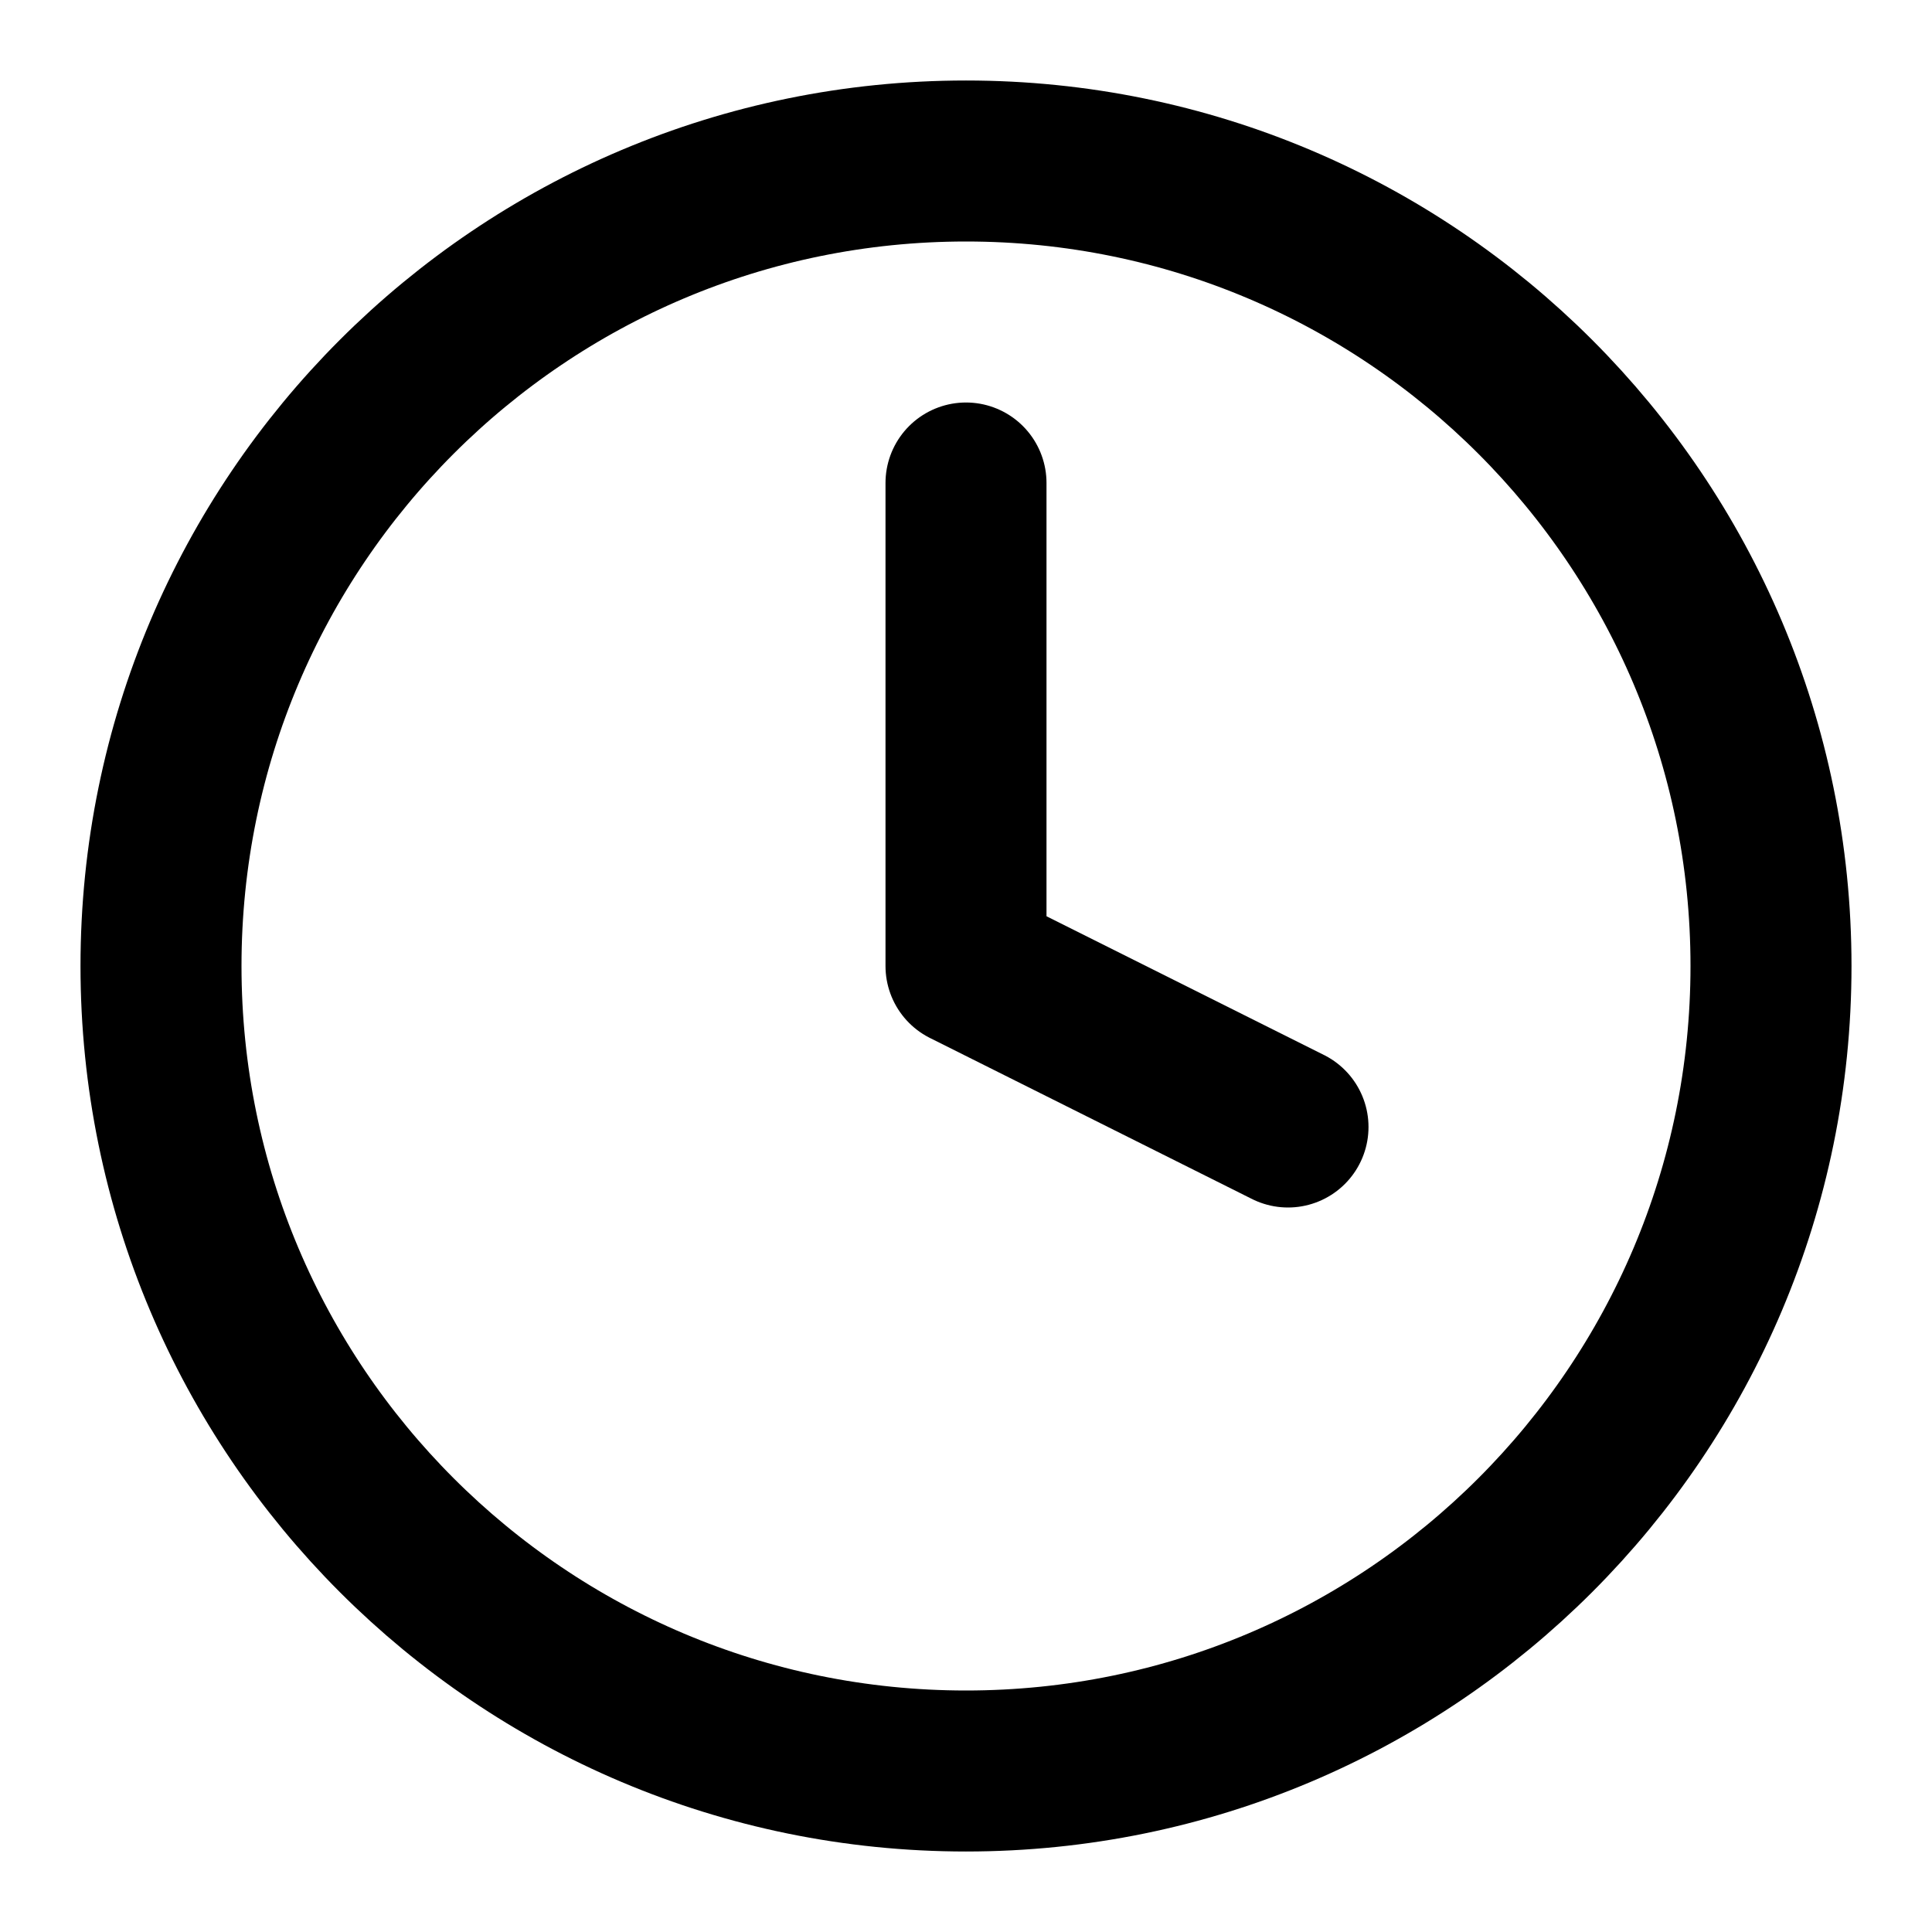
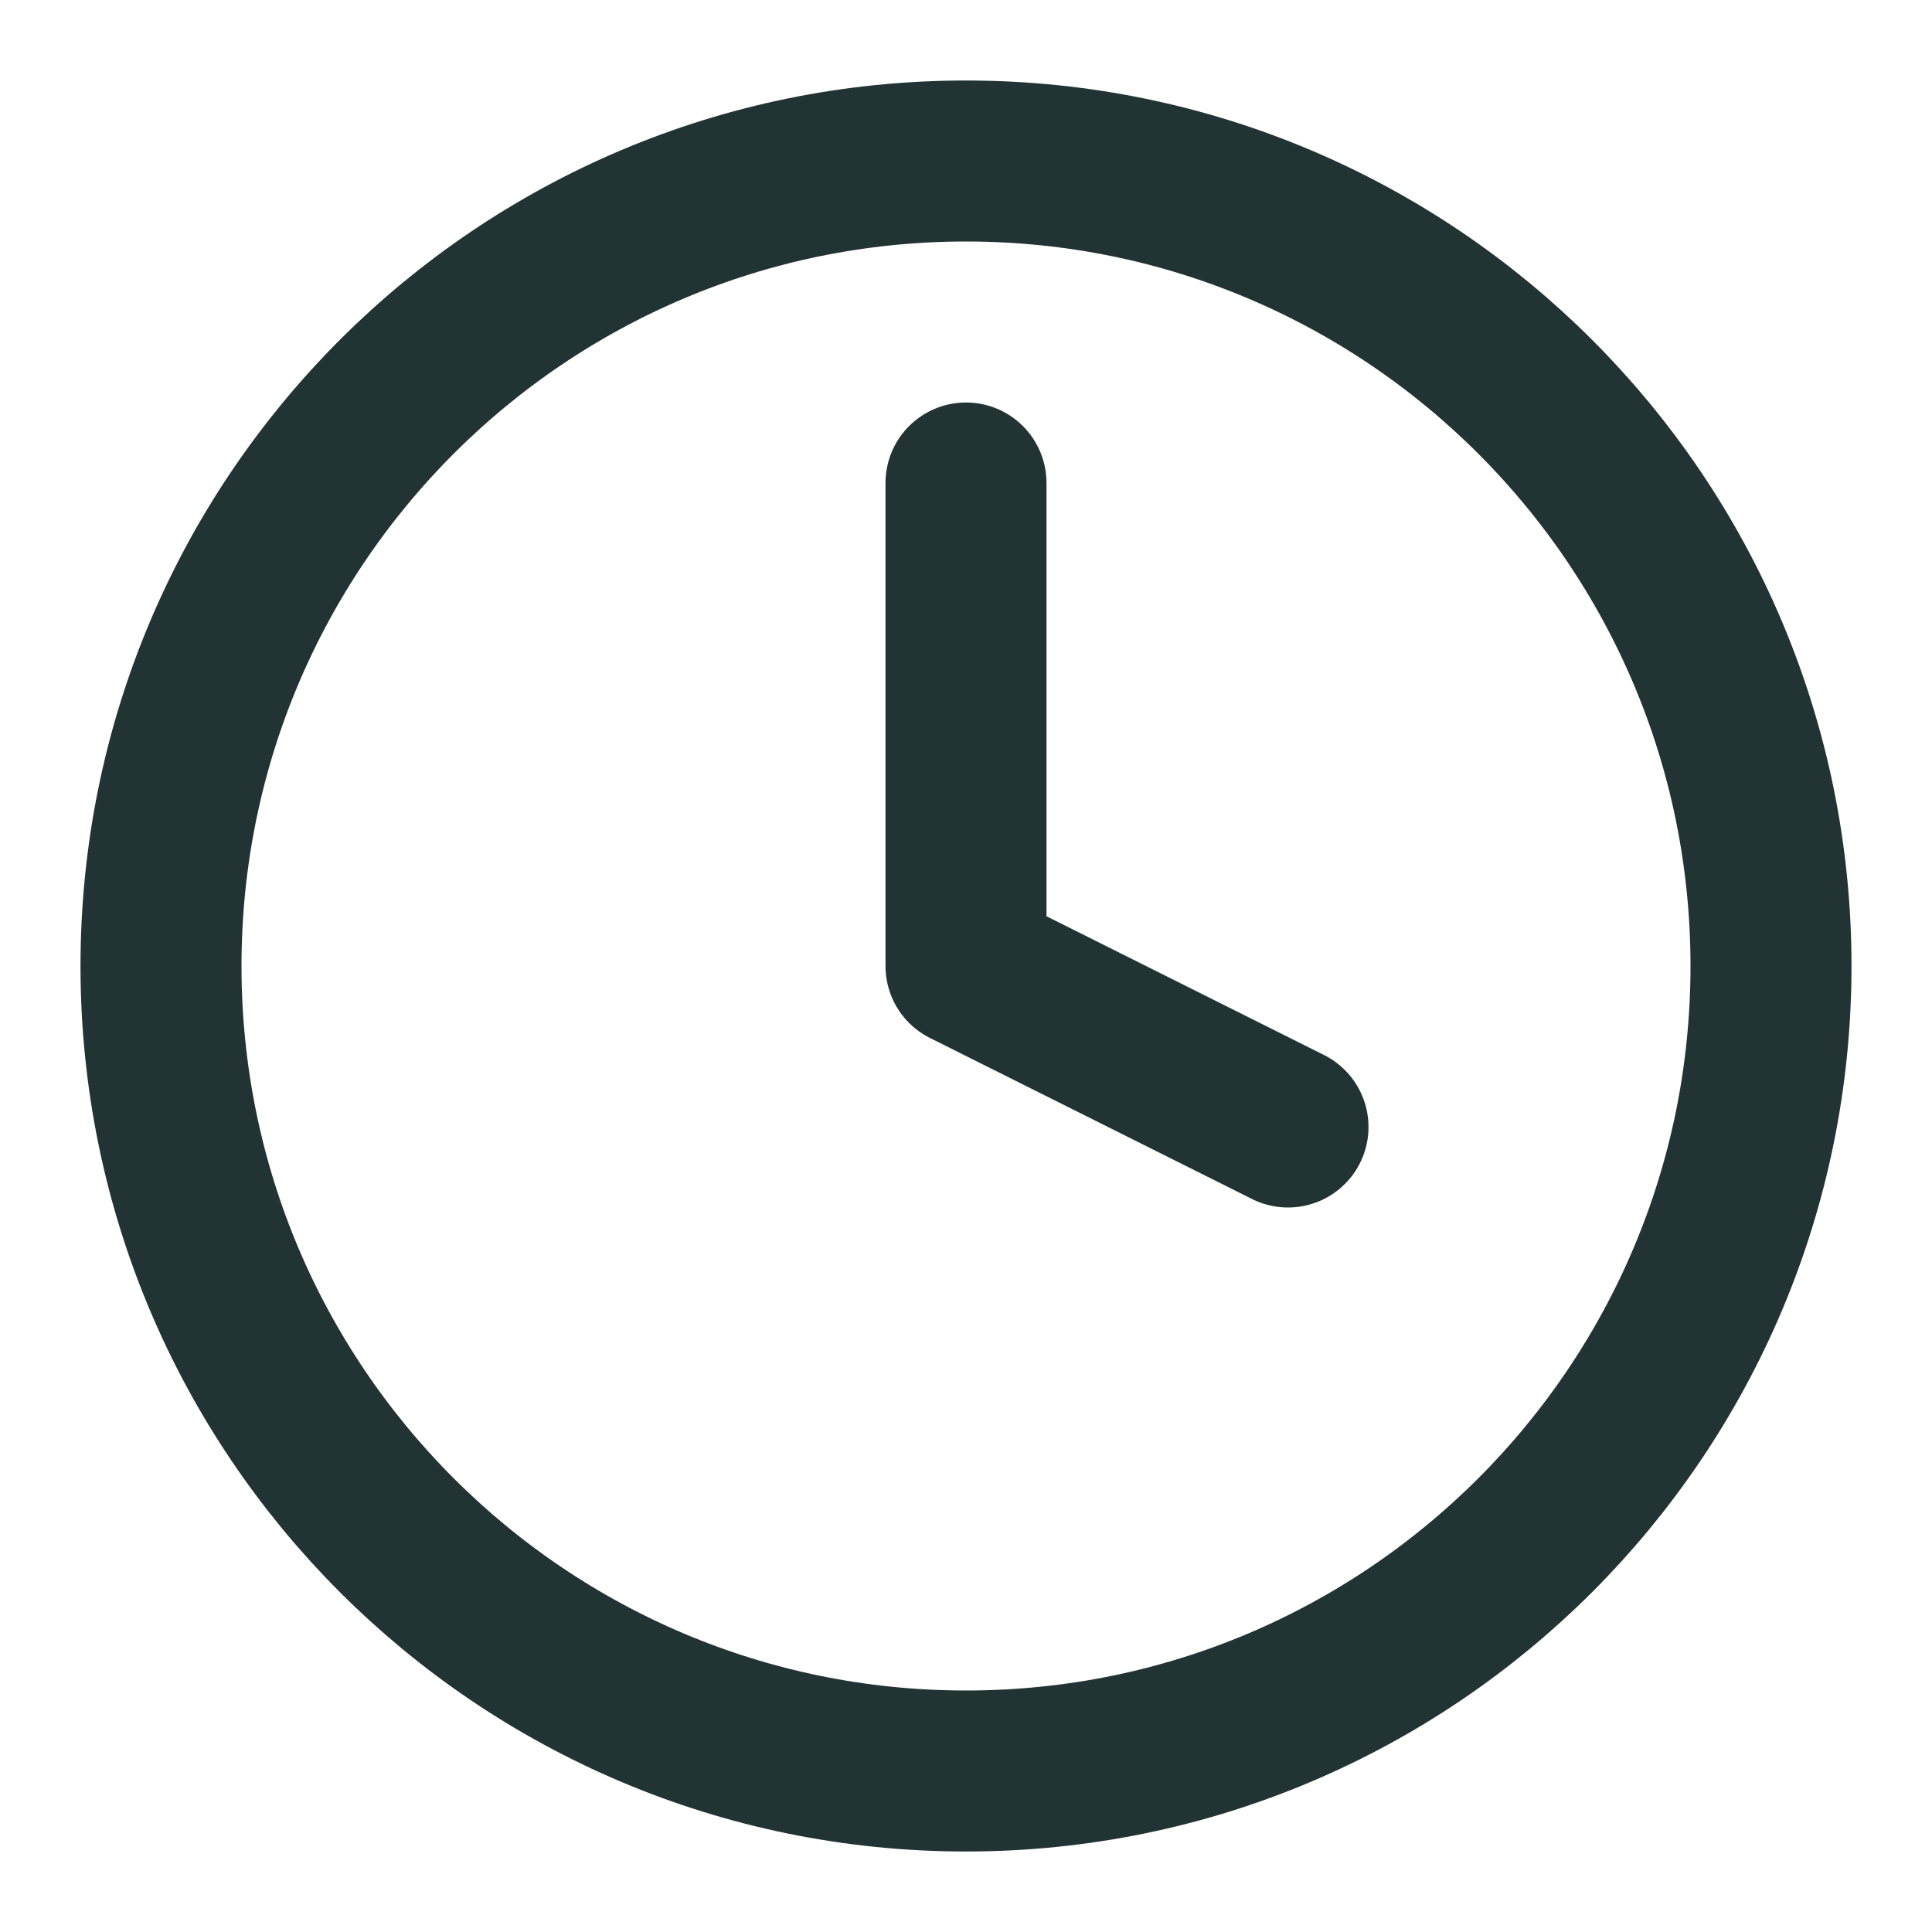
- <svg xmlns="http://www.w3.org/2000/svg" width="16" height="16" viewBox="0 0 24 24" fill="none" stroke="currentColor" stroke-width="2" stroke-linecap="round" stroke-linejoin="round" class="feather feather-clock">
+ <svg xmlns="http://www.w3.org/2000/svg" width="16" height="16" viewBox="0 0 24 24" fill="none" stroke="#233" stroke-width="2" stroke-linecap="round" stroke-linejoin="round" class="feather feather-clock">
  <circle cx="12" cy="12" r="10" />
  <polyline points="12 6 12 12 16 14" />
</svg>
